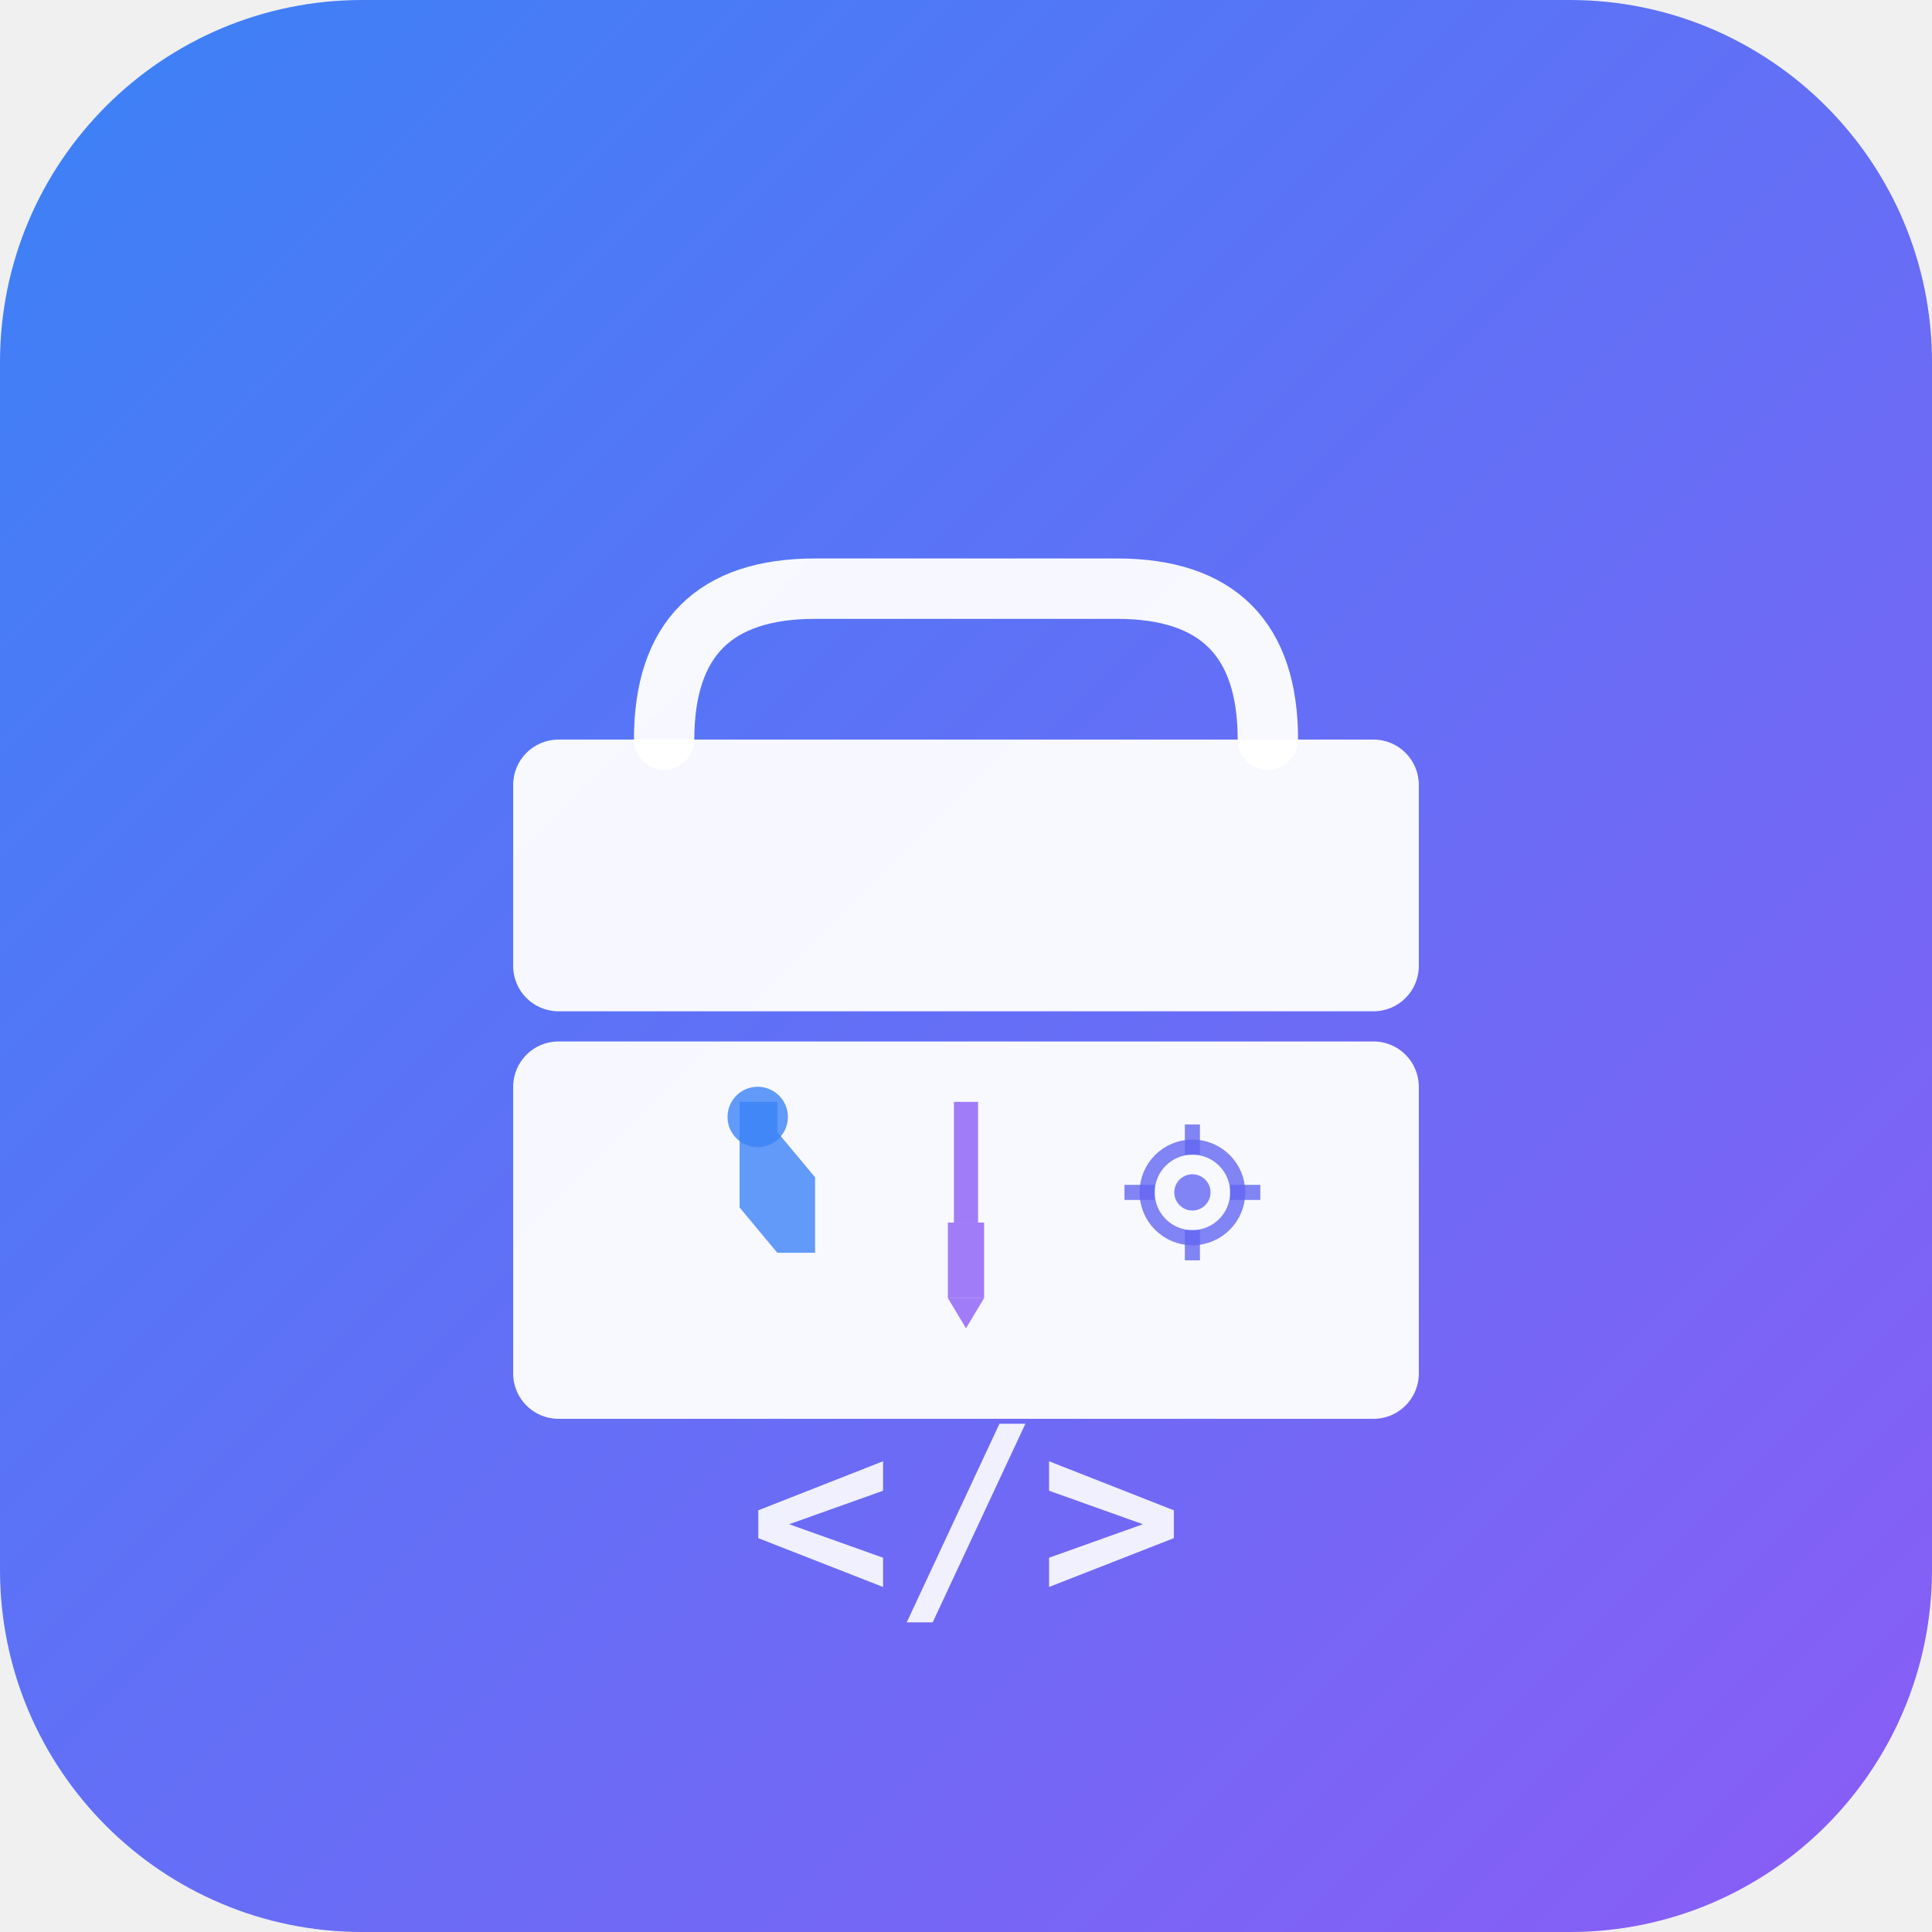
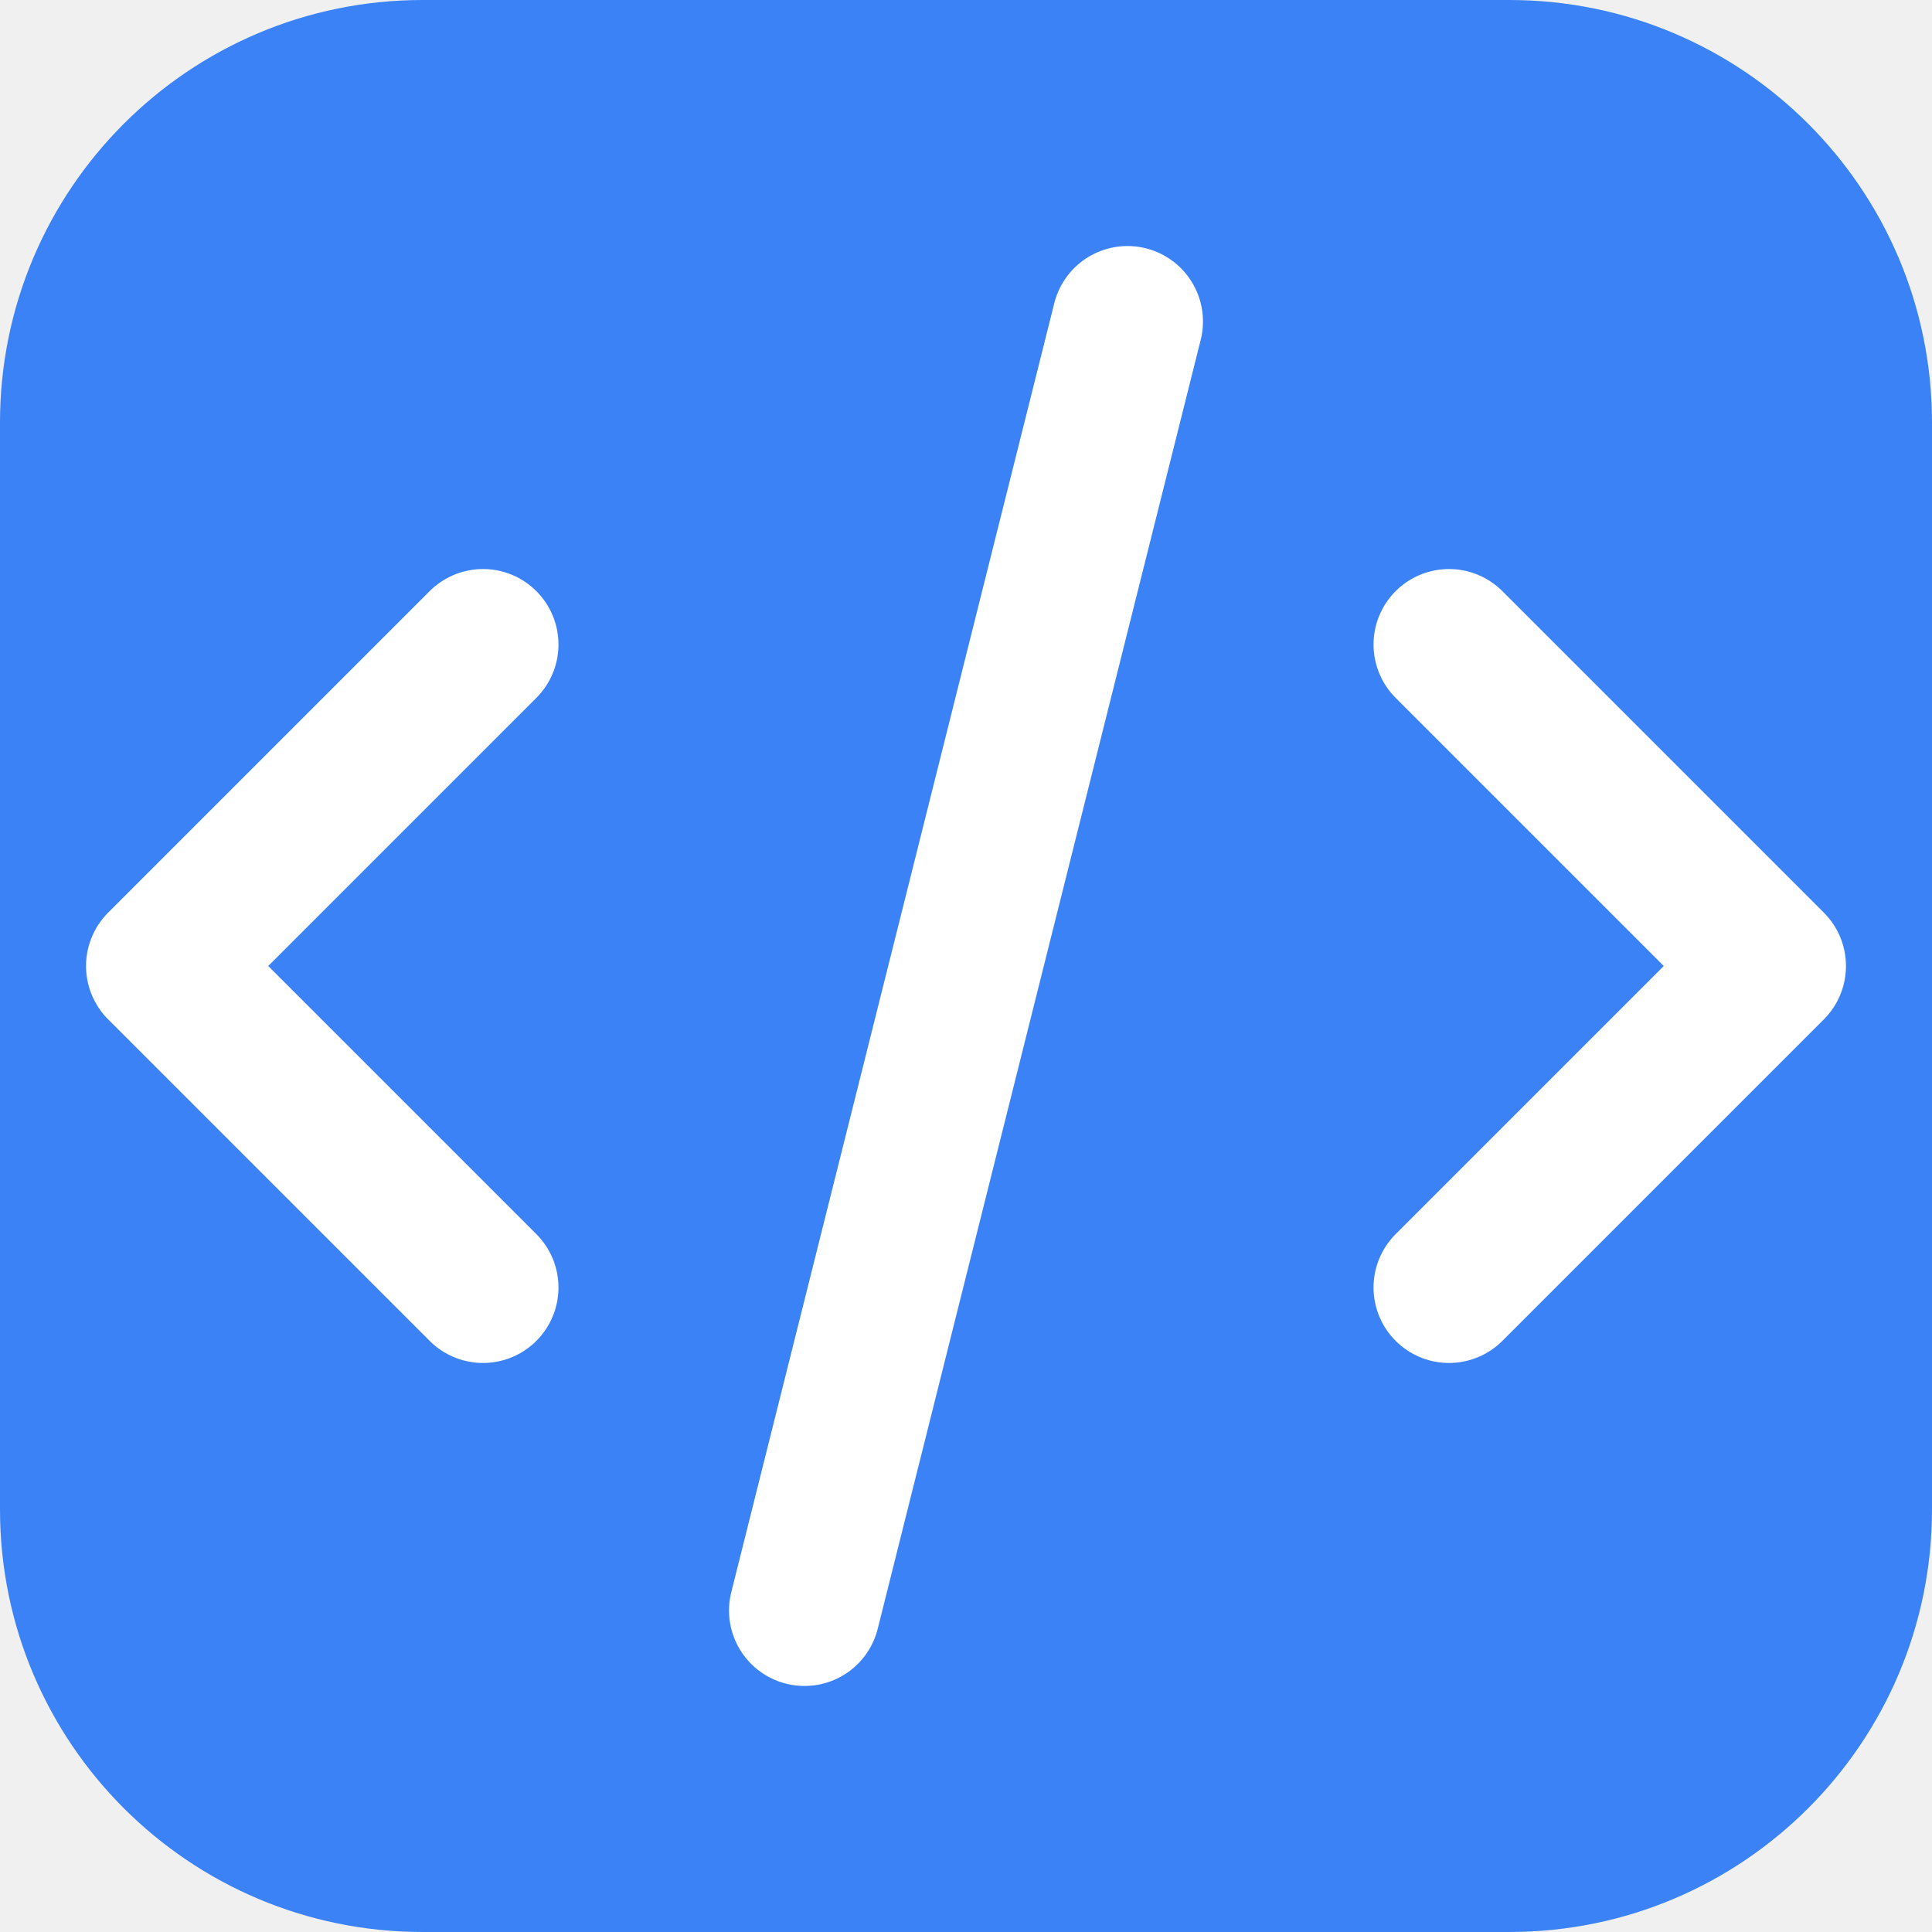
- <svg xmlns="http://www.w3.org/2000/svg" viewBox="0 0 128 128" width="128" height="128">
-   <defs>
-     <linearGradient id="gradient" x1="0%" y1="0%" x2="100%" y2="100%">
-       <stop offset="0%" style="stop-color:#3b82f6;stop-opacity:1" />
-       <stop offset="100%" style="stop-color:#8b5cf6;stop-opacity:1" />
-     </linearGradient>
-   </defs>
-   <rect width="128" height="128" rx="24" fill="url(#gradient)" />
-   <g transform="translate(64, 64)">
-     <rect x="-30" y="5" width="60" height="25" rx="3" fill="#ffffff" opacity="0.95" />
-     <rect x="-30" y="-15" width="60" height="18" rx="3" fill="#ffffff" opacity="0.95" />
-     <path d="M -20 -15 Q -20 -25, -10 -25 L 10 -25 Q 20 -25, 20 -15" fill="none" stroke="#ffffff" stroke-width="4" stroke-linecap="round" opacity="0.95" />
-     <g transform="translate(-15, 15)">
-       <path d="M 0 -4 L 0 -6 L 2.5 -6 L 2.5 -4 L 5 -1 L 5 4 L 2.5 4 L 0 1 Z" fill="#3b82f6" opacity="0.8" />
-       <circle cx="1.2" cy="-5" r="2" fill="#3b82f6" opacity="0.8" />
-     </g>
-     <g transform="translate(0, 15)">
-       <rect x="-0.8" y="-6" width="1.6" height="8" fill="#8b5cf6" opacity="0.8" />
-       <rect x="-1.2" y="2" width="2.4" height="5" fill="#8b5cf6" opacity="0.8" />
-       <polygon points="-1.2,7 0,9 1.2,7" fill="#8b5cf6" opacity="0.8" />
-     </g>
-     <g transform="translate(15, 15)">
-       <circle cx="0" cy="0" r="3" fill="none" stroke="#6366f1" stroke-width="1" opacity="0.8" />
-       <circle cx="0" cy="0" r="1.2" fill="#6366f1" opacity="0.8" />
-       <rect x="-0.5" y="-4.5" width="1" height="2" fill="#6366f1" opacity="0.8" />
-       <rect x="-0.5" y="2.5" width="1" height="2" fill="#6366f1" opacity="0.8" />
-       <rect x="-4.5" y="-0.5" width="2" height="1" fill="#6366f1" opacity="0.8" />
-       <rect x="2.5" y="-0.5" width="2" height="1" fill="#6366f1" opacity="0.8" />
-     </g>
-     <text x="0" y="42" font-family="monospace" font-size="16" font-weight="bold" fill="#ffffff" text-anchor="middle" opacity="0.9">&lt;/&gt;</text>
-   </g>
+ <svg xmlns="http://www.w3.org/2000/svg" viewBox="0 0 128 128">
+   <rect width="128" height="128" rx="28" fill="#3b82f6" />
+   <path d="M53.3 106.7l21.4-85.4M96 42.7l21.3 21.3-21.3 21.3M32 85.3L10.7 64 32 42.7" fill="none" stroke="#ffffff" stroke-width="10" stroke-linecap="round" stroke-linejoin="round" />
</svg>
